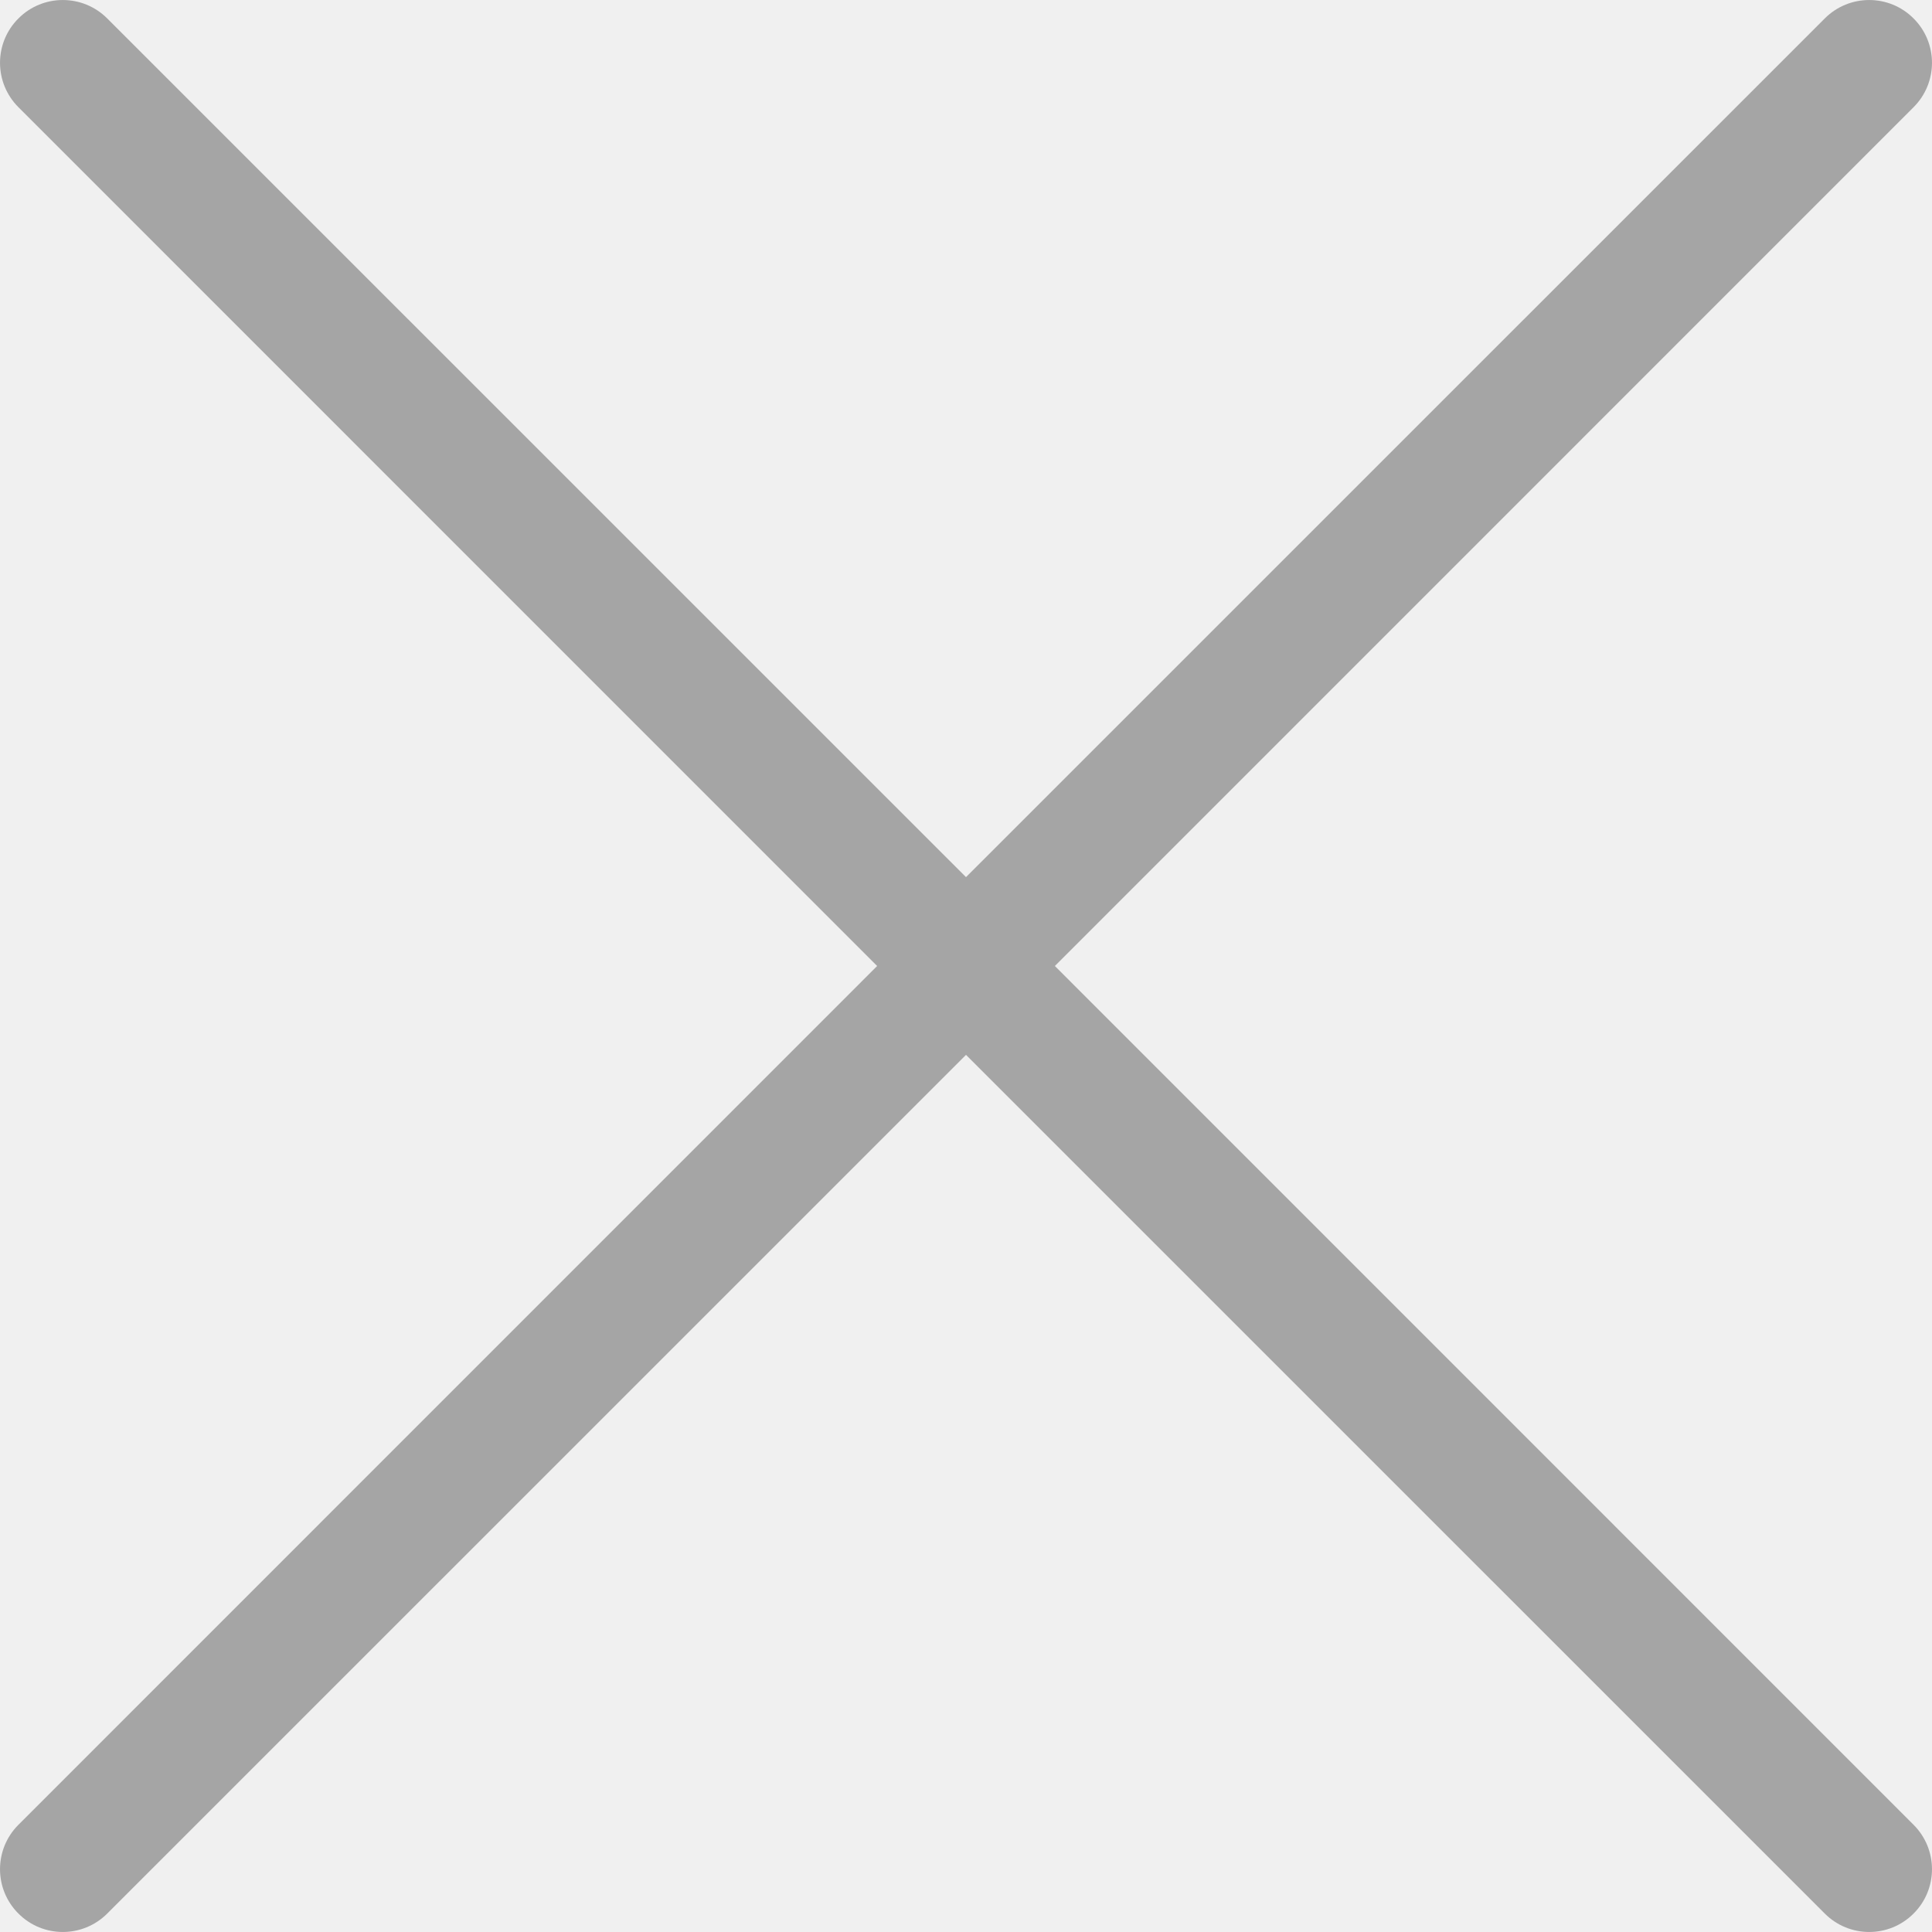
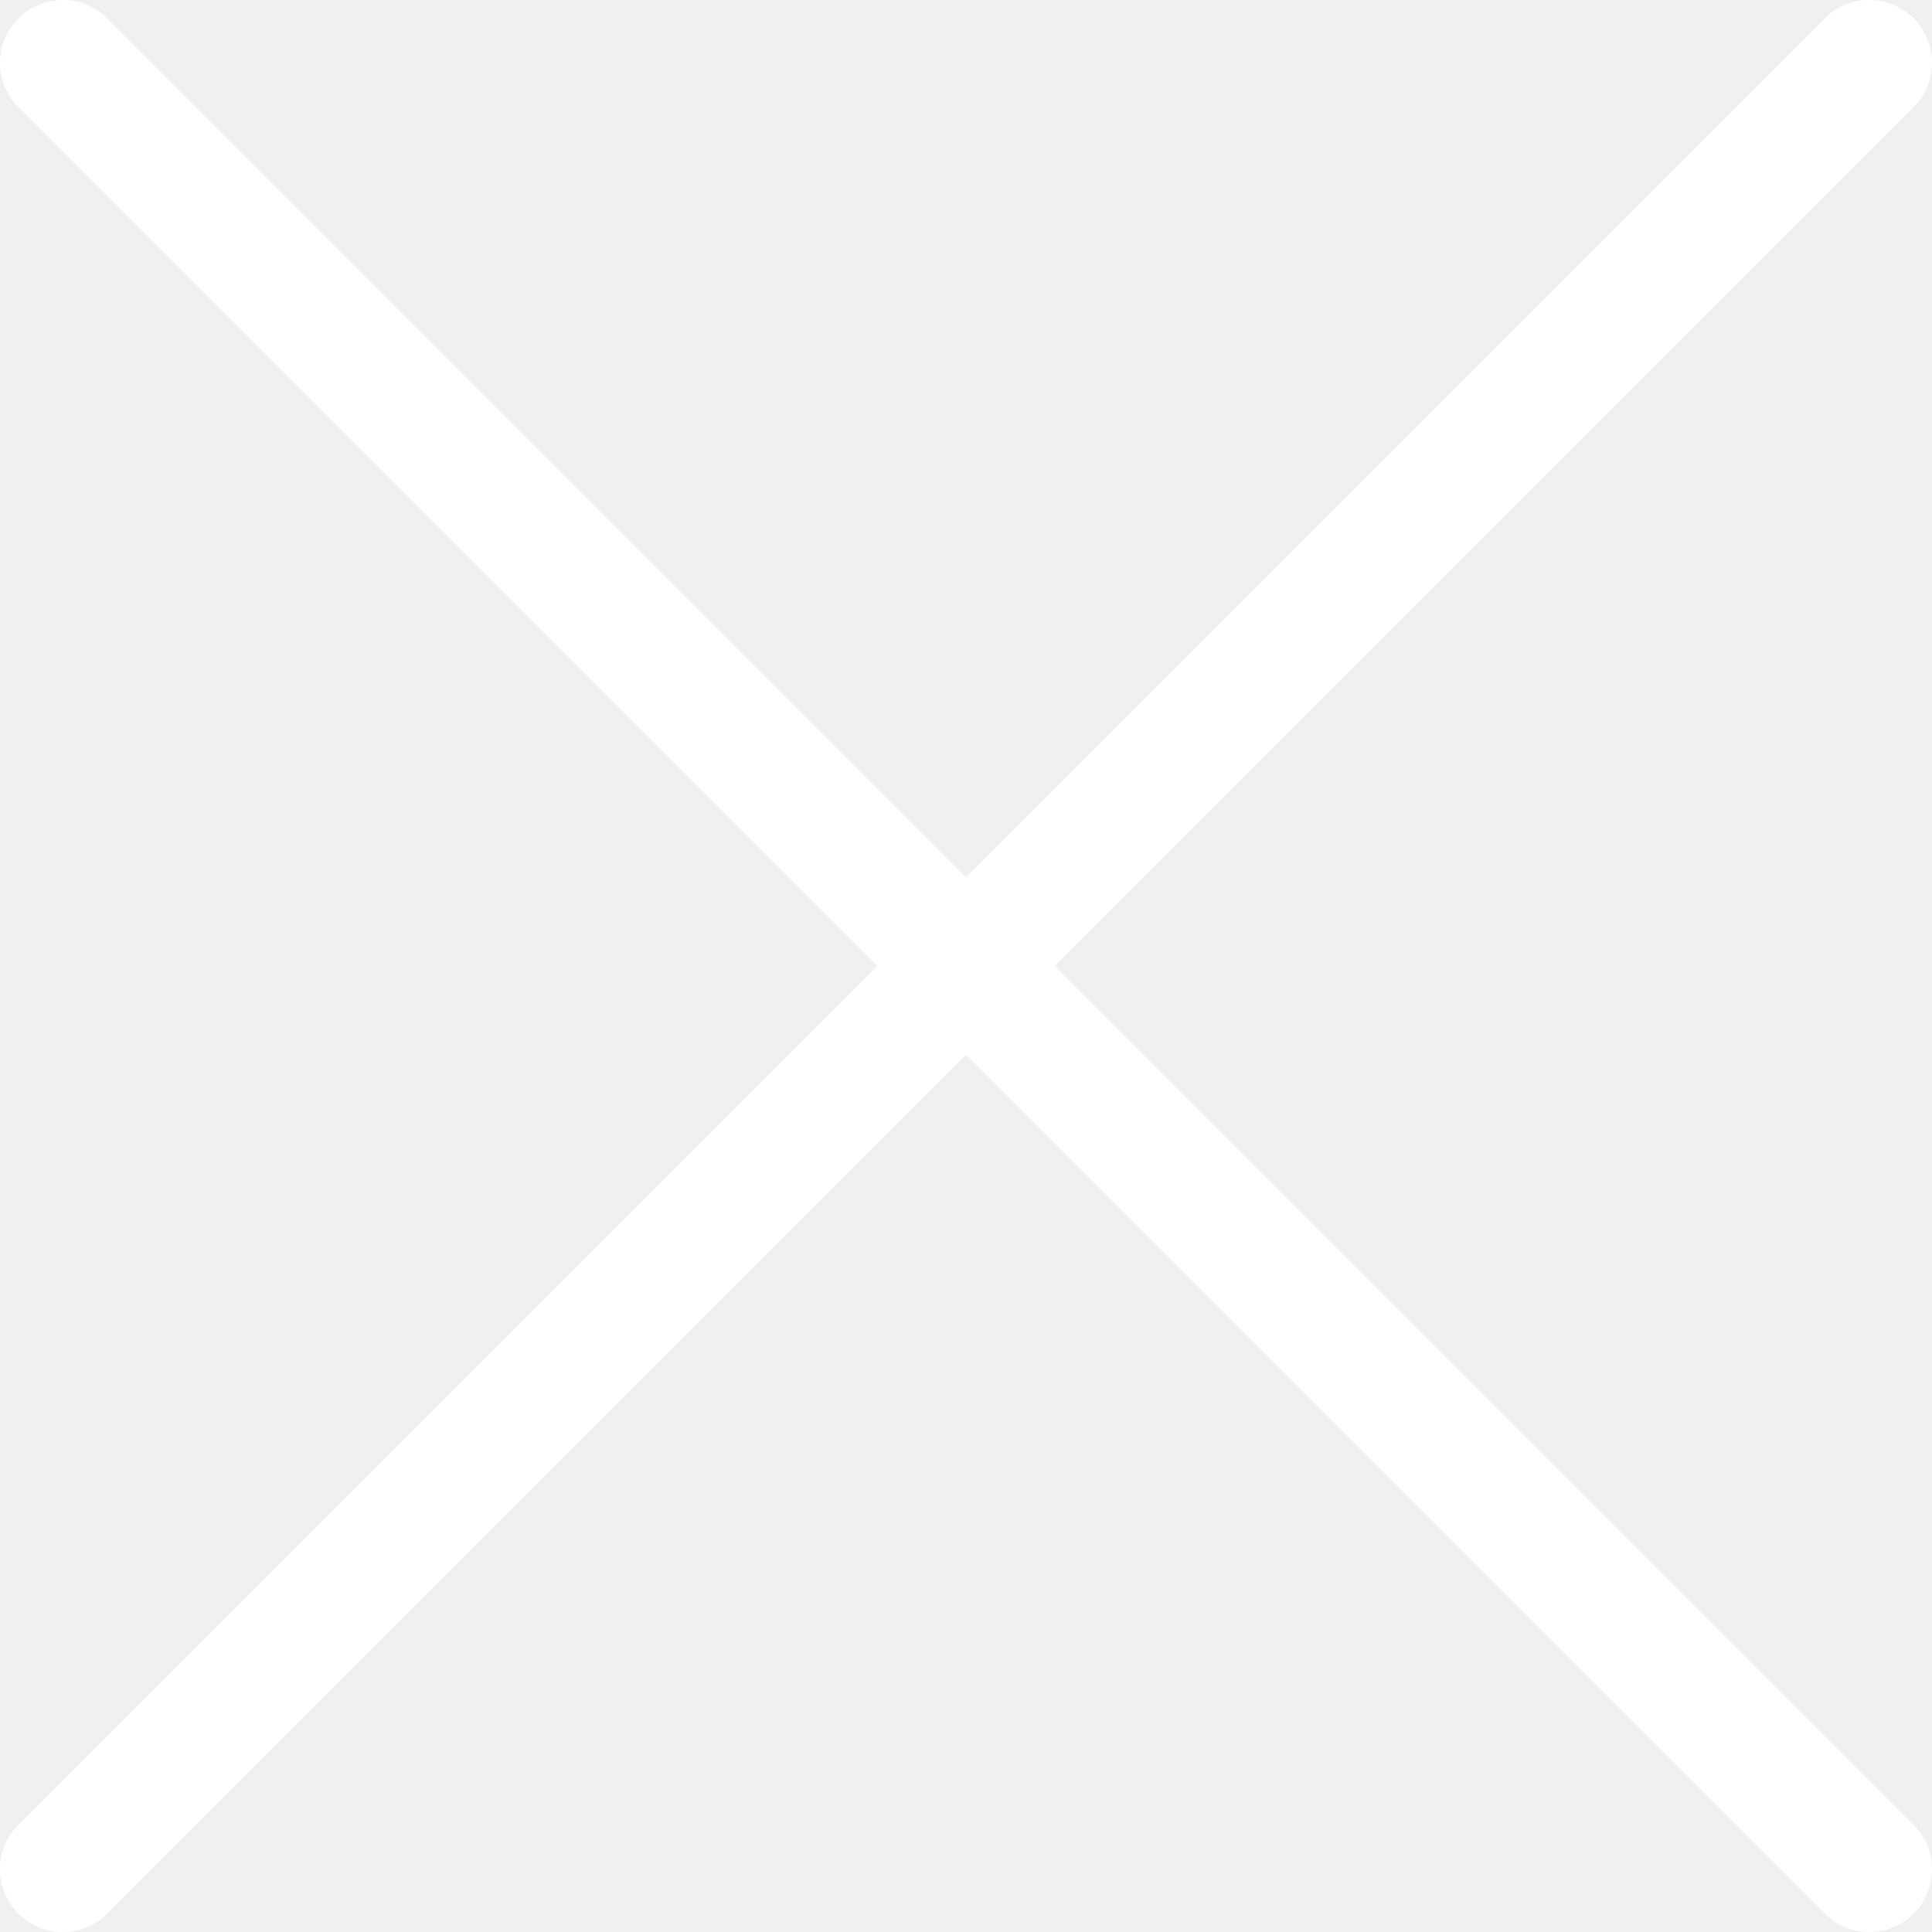
- <svg xmlns="http://www.w3.org/2000/svg" width="24" height="24" viewBox="0 0 24 24" fill="none">
-   <g clip-path="url(#clip0_230_22549)">
-     <path fill-rule="evenodd" clip-rule="evenodd" d="M1.332 0.229C1.027 -0.076 0.533 -0.076 0.229 0.229C-0.076 0.533 -0.076 1.027 0.229 1.332L10.896 12L0.229 22.668C-0.076 22.973 -0.076 23.467 0.229 23.771C0.533 24.076 1.027 24.076 1.332 23.771L12 13.104L22.668 23.771C22.973 24.076 23.467 24.076 23.771 23.771C24.076 23.467 24.076 22.973 23.771 22.668L13.104 12L23.771 1.332C24.076 1.027 24.076 0.533 23.771 0.229C23.467 -0.076 22.973 -0.076 22.668 0.229L12 10.896L1.332 0.229Z" fill="#A5A5A5" />
+ <svg xmlns="http://www.w3.org/2000/svg" width="32" height="32" viewBox="0 0 32 32" fill="none">
+   <g clip-path="url(#clip0_236_29186)">
+     <path fill-rule="evenodd" clip-rule="evenodd" d="M1.776 0.305C1.37 -0.102 0.711 -0.102 0.305 0.305C-0.102 0.711 -0.102 1.37 0.305 1.776L14.529 16L0.305 30.224C-0.102 30.63 -0.102 31.289 0.305 31.695C0.711 32.102 1.37 32.102 1.776 31.695L16 17.471L30.224 31.695C30.63 32.102 31.289 32.102 31.695 31.695C32.102 31.289 32.102 30.63 31.695 30.224L17.471 16L31.695 1.776C32.102 1.37 32.102 0.711 31.695 0.305C31.289 -0.102 30.63 -0.102 30.224 0.305L16 14.529L1.776 0.305Z" fill="white" />
  </g>
  <defs>
-     <clipPath id="clip0_230_22549">
-       <rect width="24" height="24" fill="white" />
+     <clipPath id="clip0_236_29186">
+       <rect width="32" height="32" fill="white" />
    </clipPath>
  </defs>
</svg>
